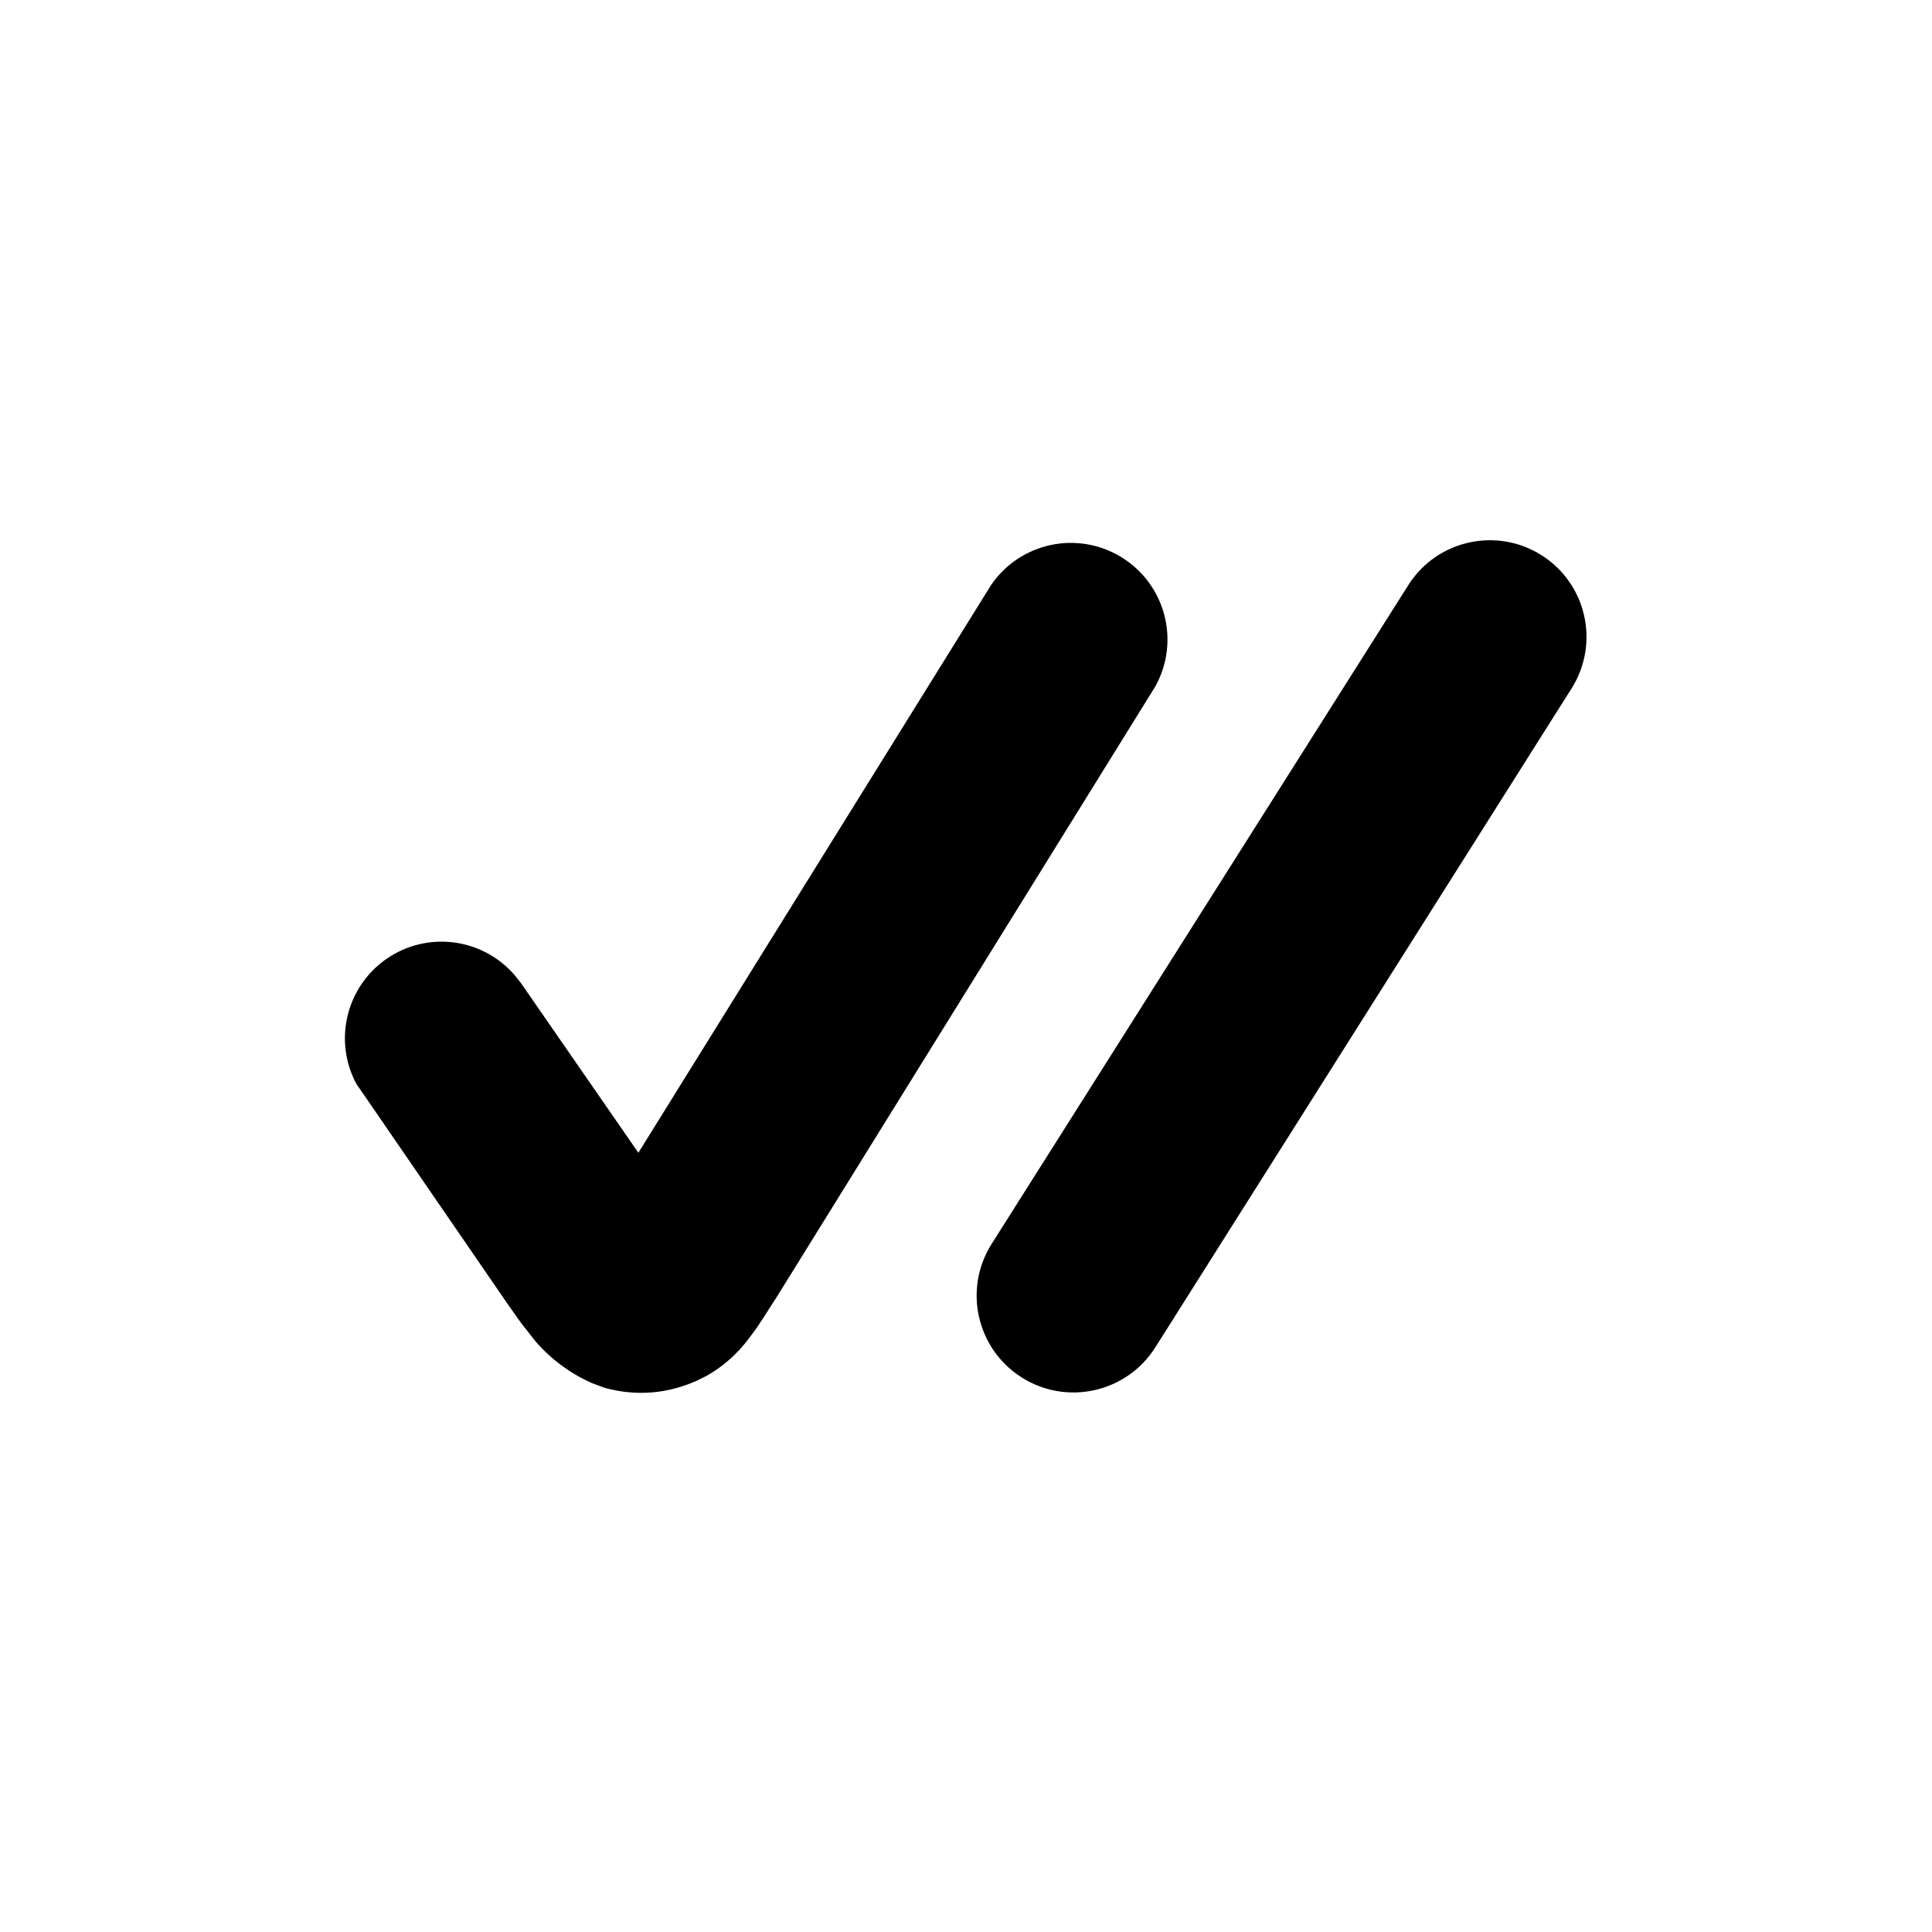
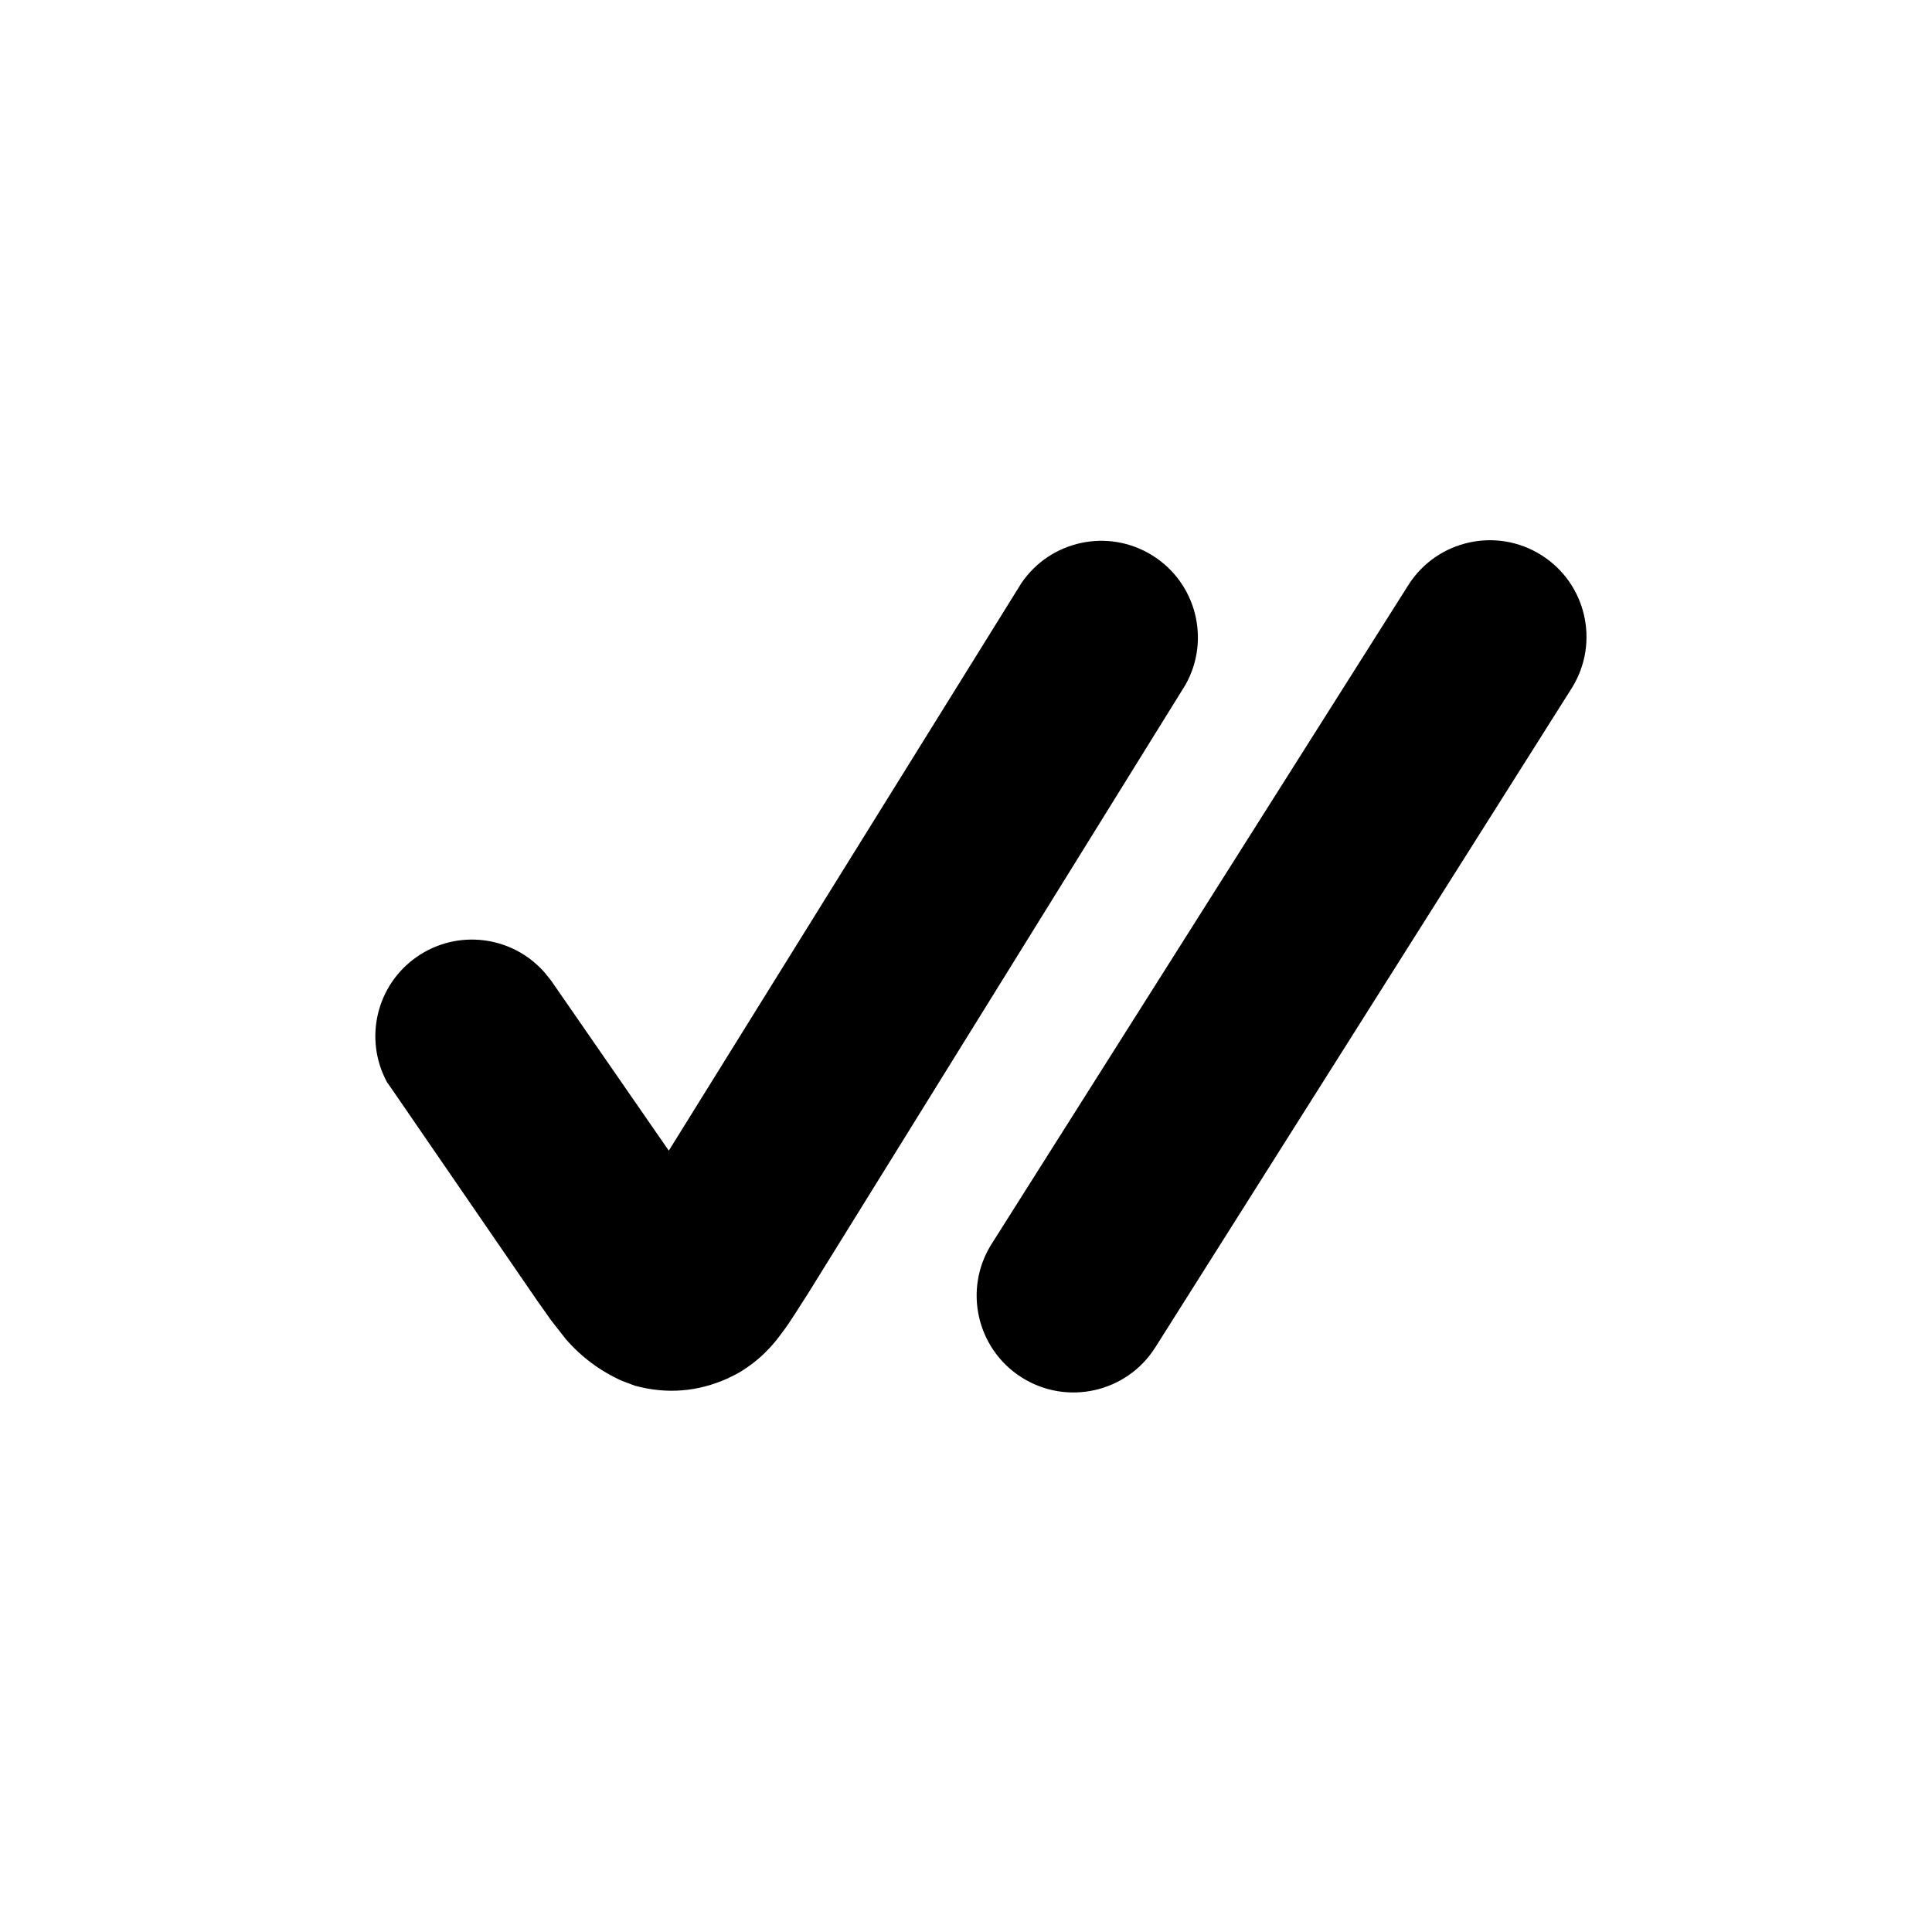
<svg xmlns="http://www.w3.org/2000/svg" viewBox="0 0 24 24" width="24" height="24">
-   <path d="M12.31 7.27a1.2 1.2 0 0 1 2.04 1.26l-4.7 7.58c-.1.15-.21.34-.32.48-.1.14-.27.34-.55.5l-.12.06q-.56.25-1.15.09l-.16-.06a2 2 0 0 1-.7-.52l-.18-.23-.17-.24-1.8-2.62-.07-.1a1.2 1.2 0 0 1 1.96-1.36l.08.1 1.46 2.11zm5.19-.01a1.2 1.2 0 0 1 2.03 1.28l-5.18 8.2a1.2 1.2 0 0 1-2.03-1.29z" />
+   <path d="M12.688 7.244A1.2 1.2 0 0 1 14.728 8.504L10.028 16.084C9.928 16.234 9.818 16.424 9.708 16.564C9.608 16.704 9.438 16.904 9.158 17.064L9.038 17.124Q8.478 17.374 7.888 17.214L7.728 17.154A2 2 0 0 1 7.028 16.634L6.848 16.404L6.678 16.164L4.878 13.544L4.808 13.444A1.2 1.2 0 0 1 6.768 12.084L6.848 12.184L8.308 14.294ZM17.5 7.26a1.2 1.2 0 0 1 2.03 1.28l-5.18 8.2a1.2 1.2 0 0 1-2.03-1.29z" />
</svg>
